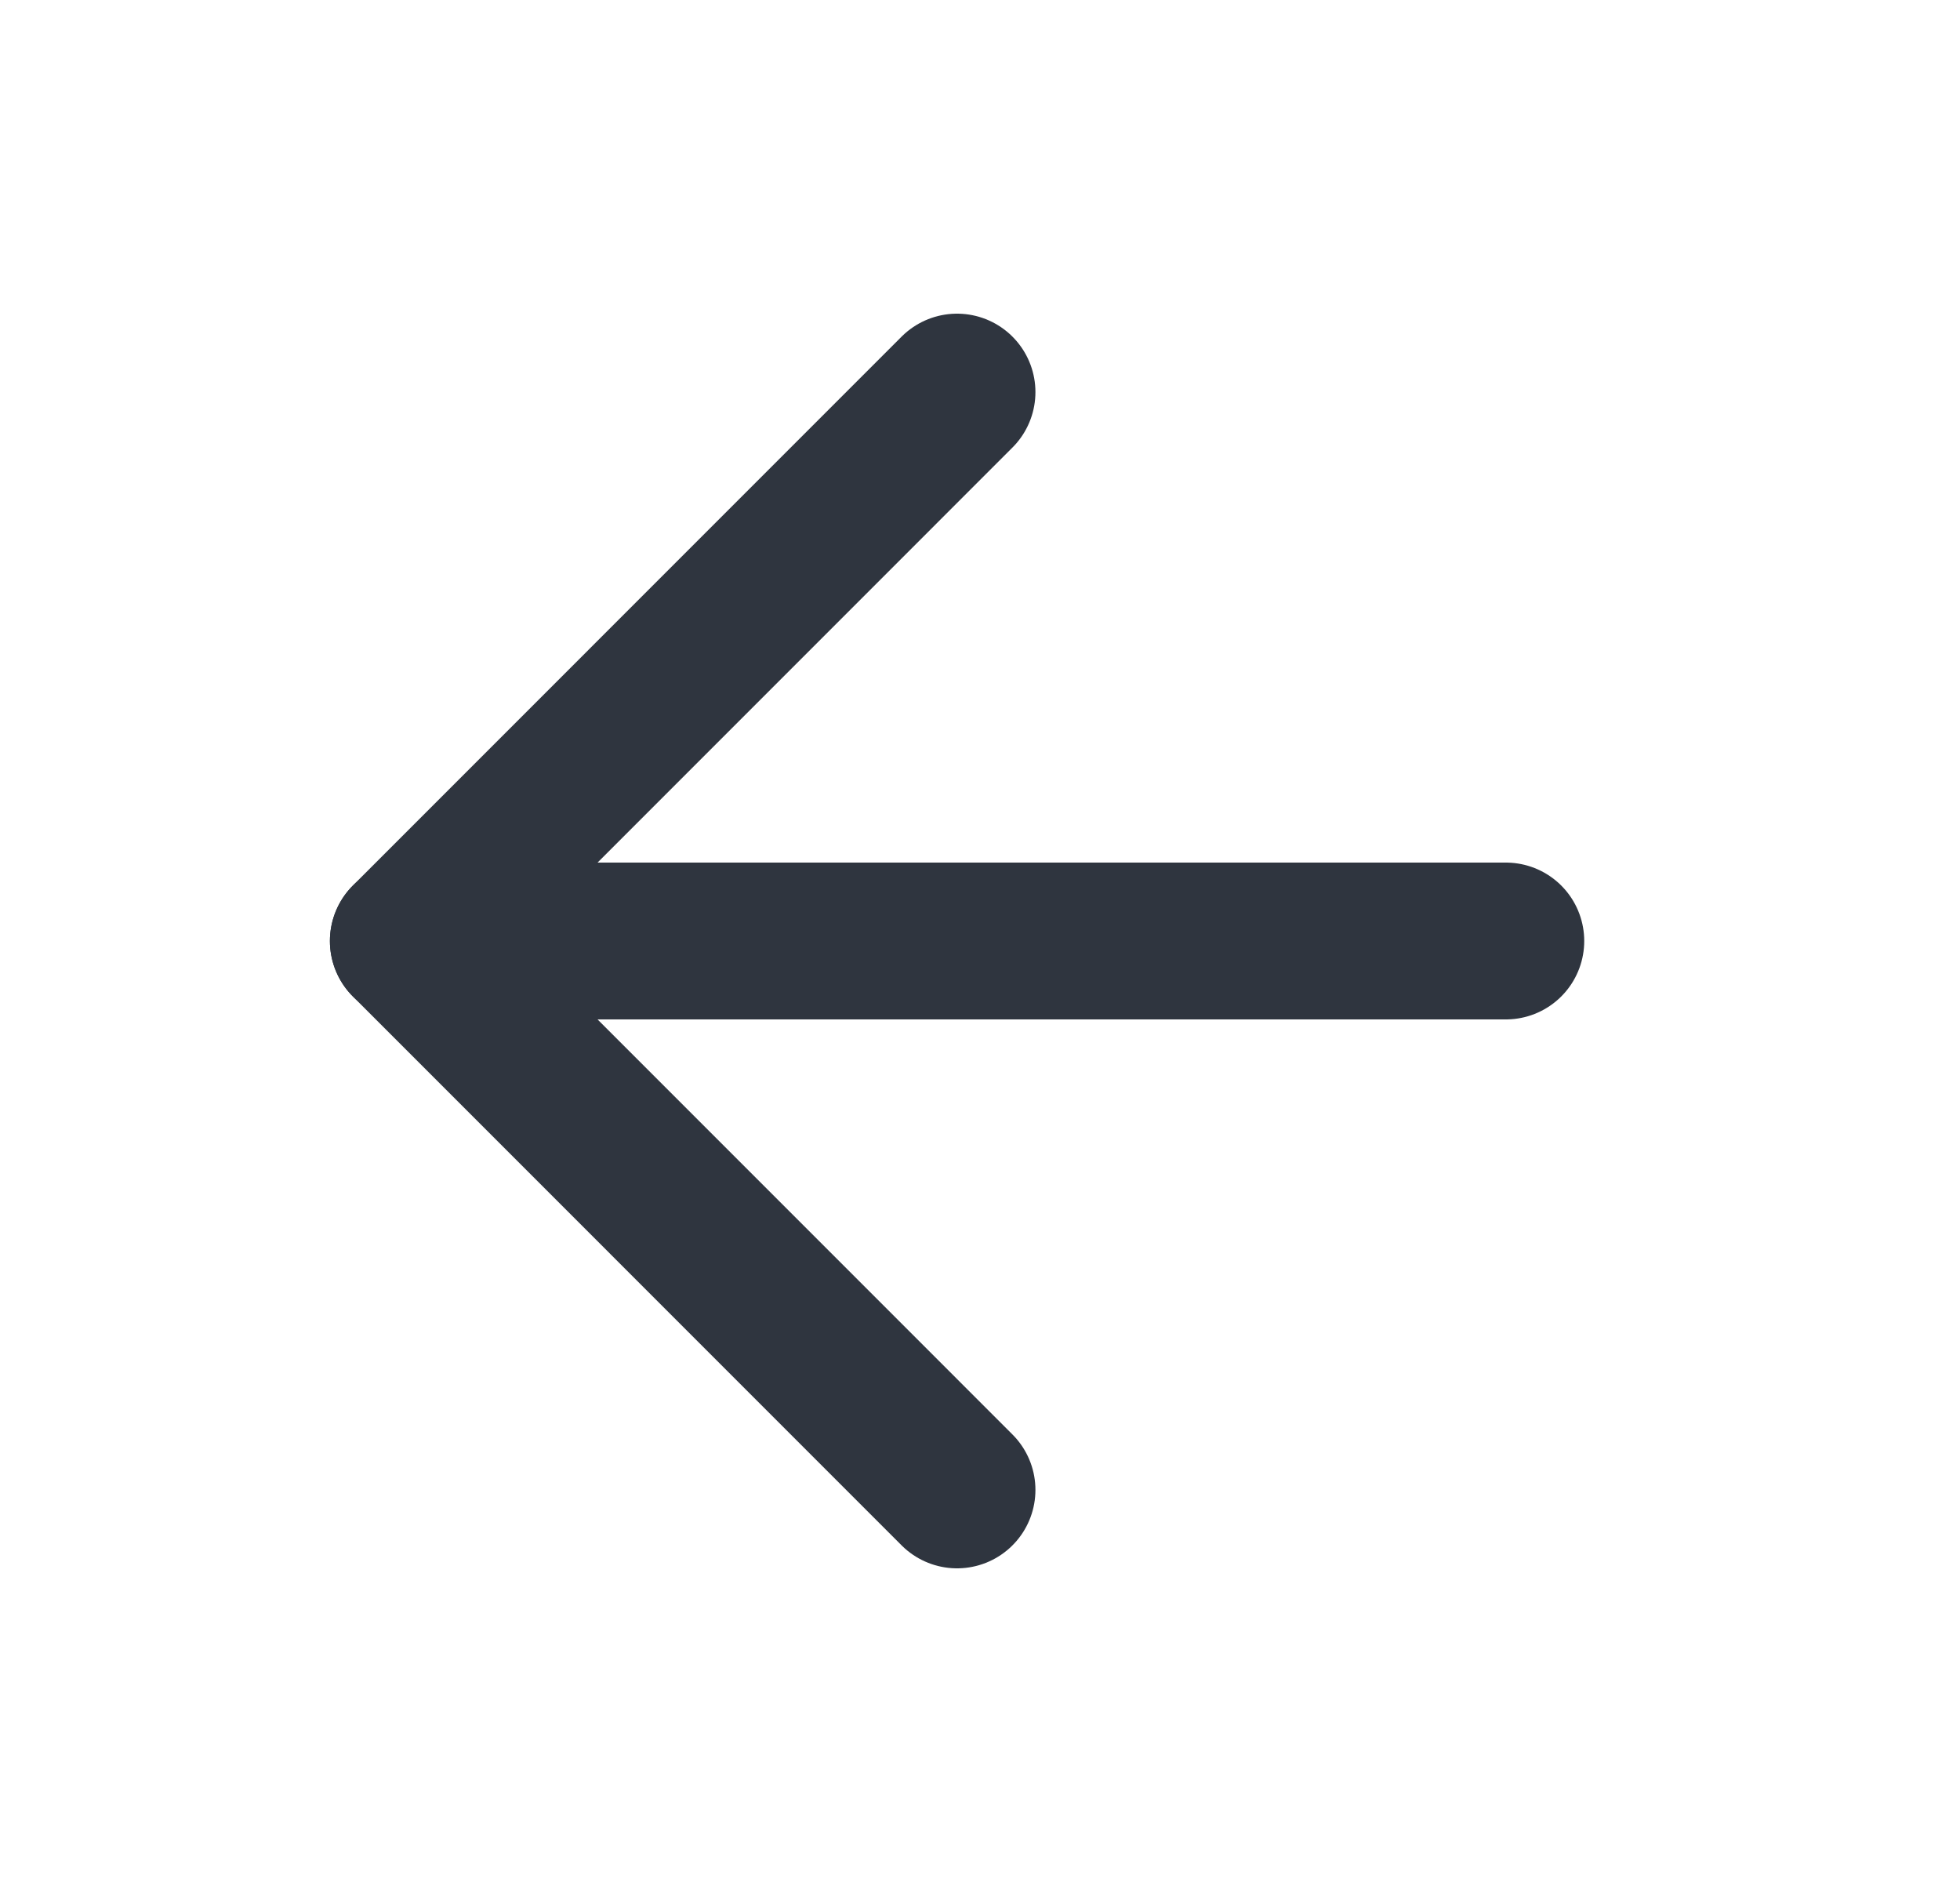
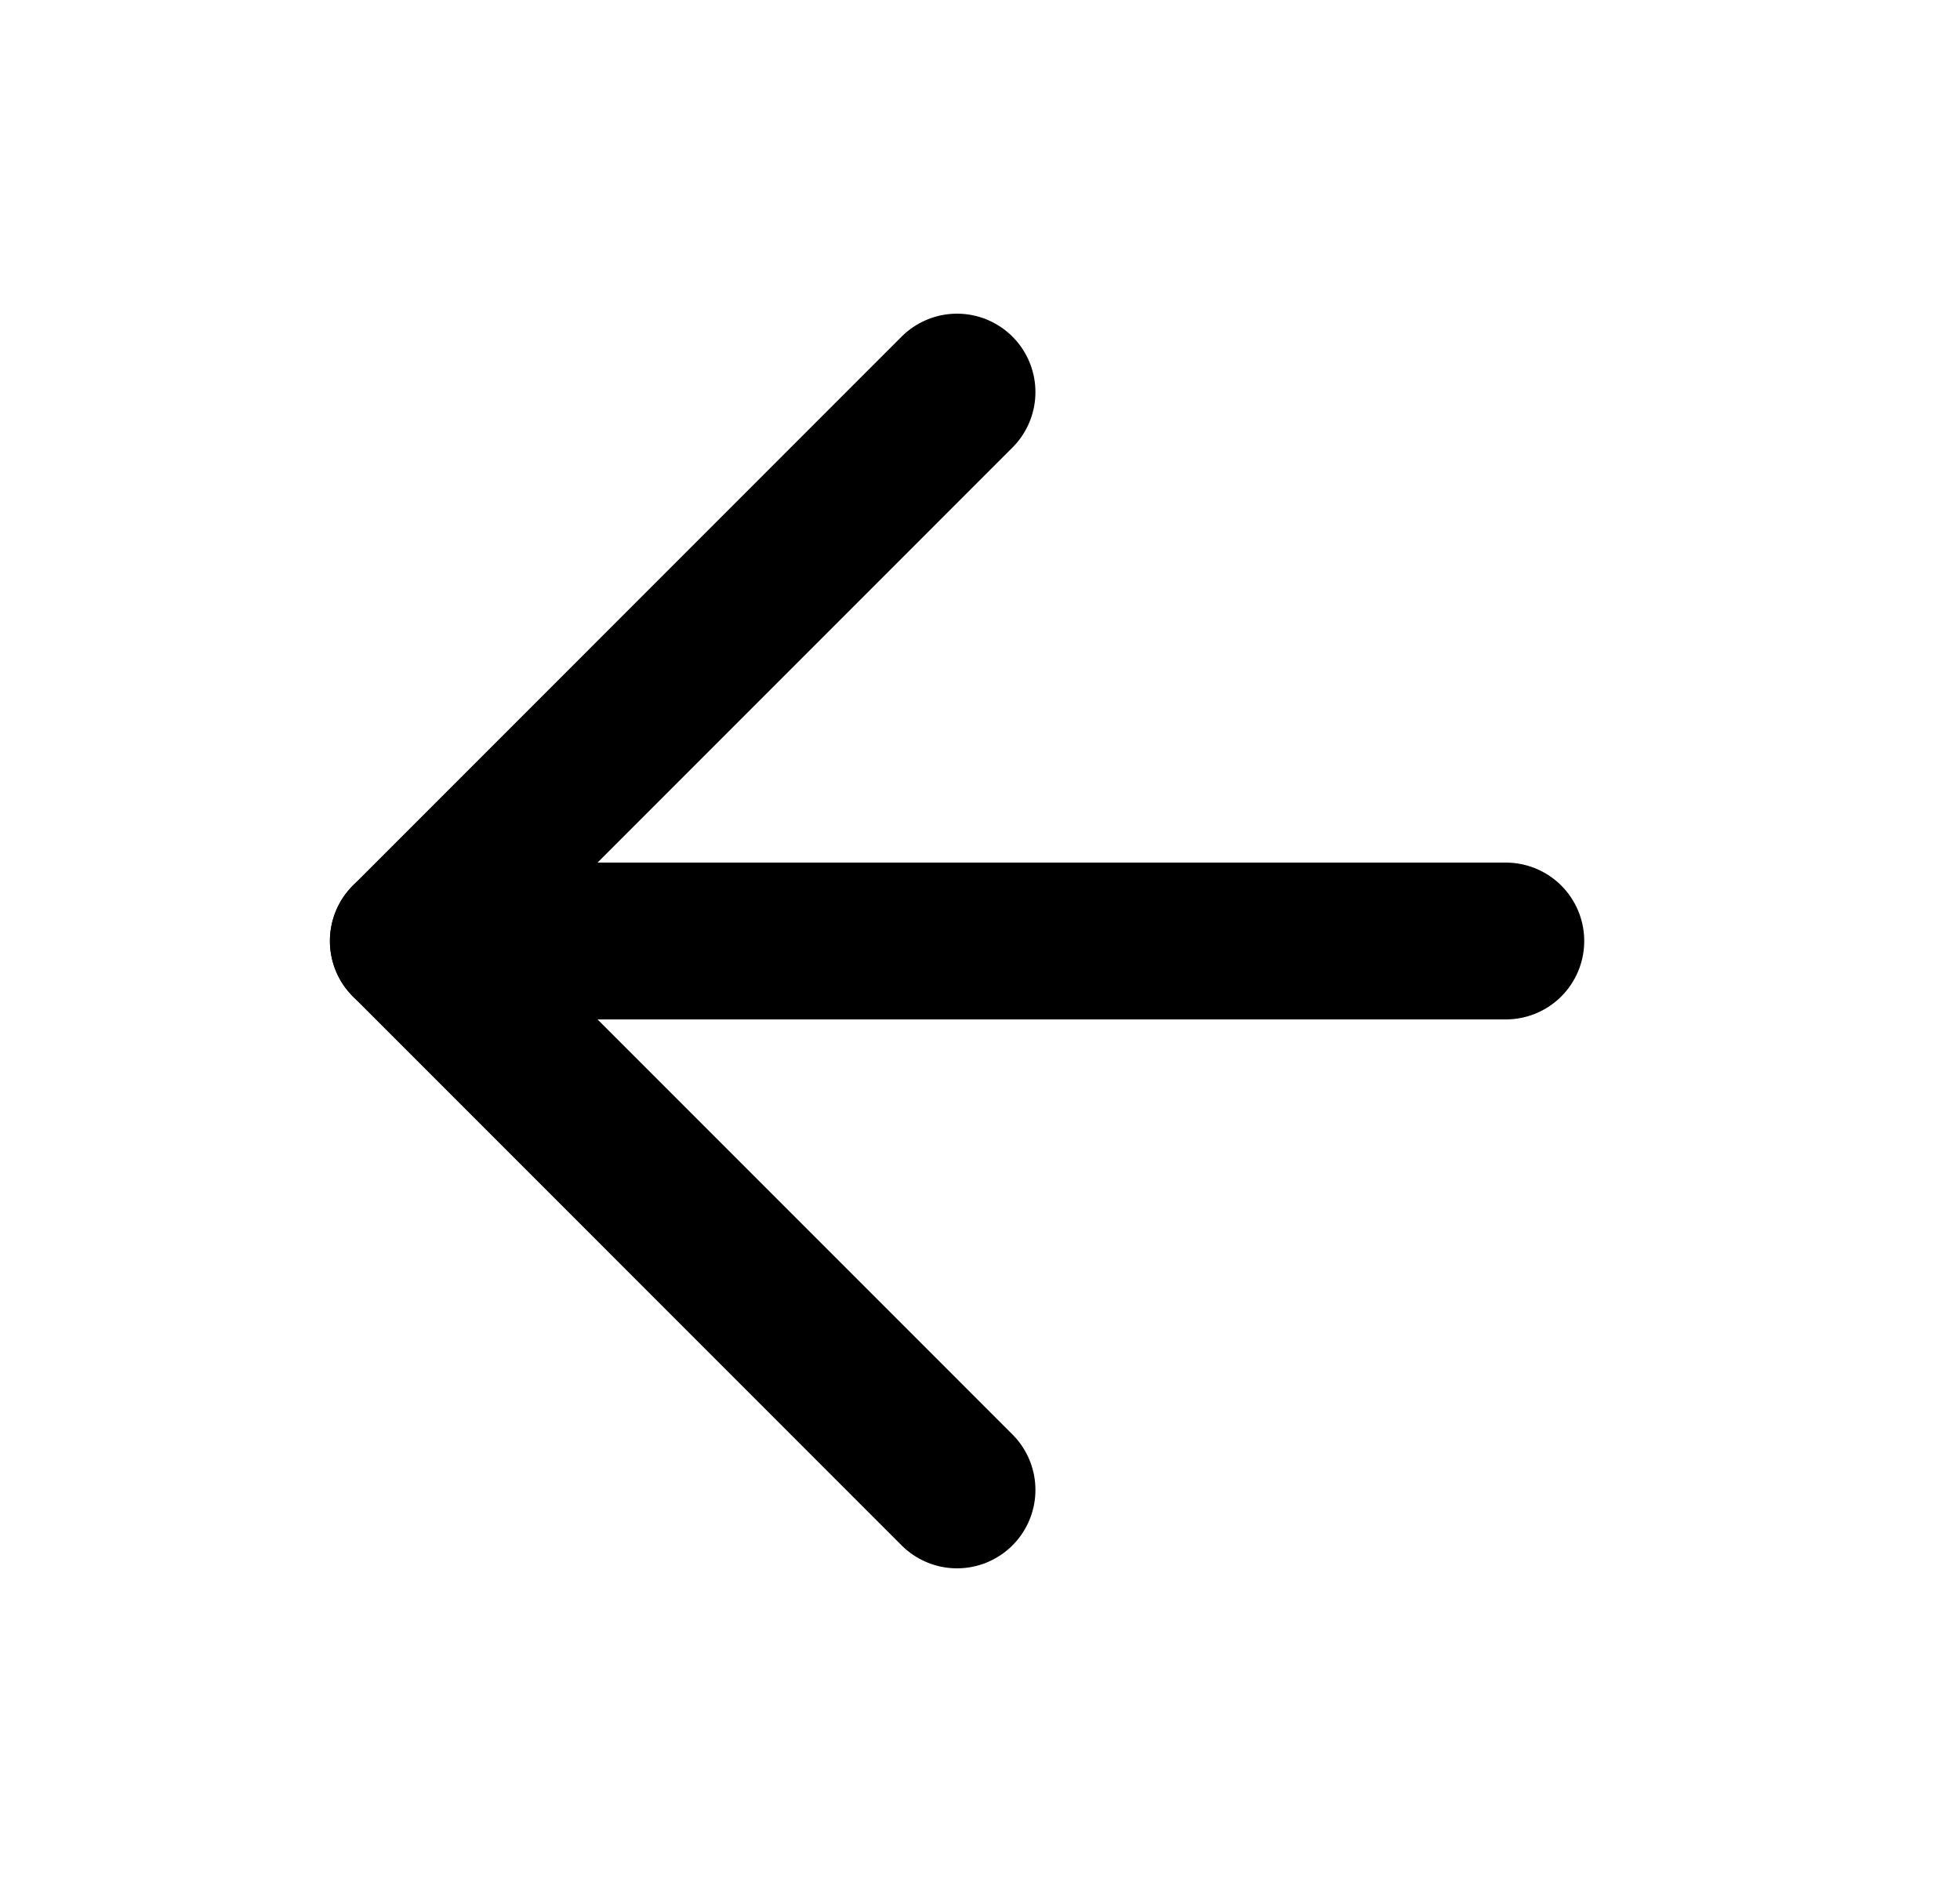
<svg xmlns="http://www.w3.org/2000/svg" width="25" height="24" viewBox="0 0 25 24" fill="none">
-   <path d="M19.207 12H5.208" stroke="#2F353F" stroke-width="2" stroke-linecap="round" stroke-linejoin="round" />
-   <path d="M12.207 19L5.208 12L12.207 5" stroke="#2F353F" stroke-width="2" stroke-linecap="round" stroke-linejoin="round" />
+   <path d="M19.207 12H5.208" stroke="currentColor" stroke-width="2" stroke-linecap="round" stroke-linejoin="round" />
+   <path d="M12.207 19L5.208 12L12.207 5" stroke="currentColor" stroke-width="2" stroke-linecap="round" stroke-linejoin="round" />
</svg>
